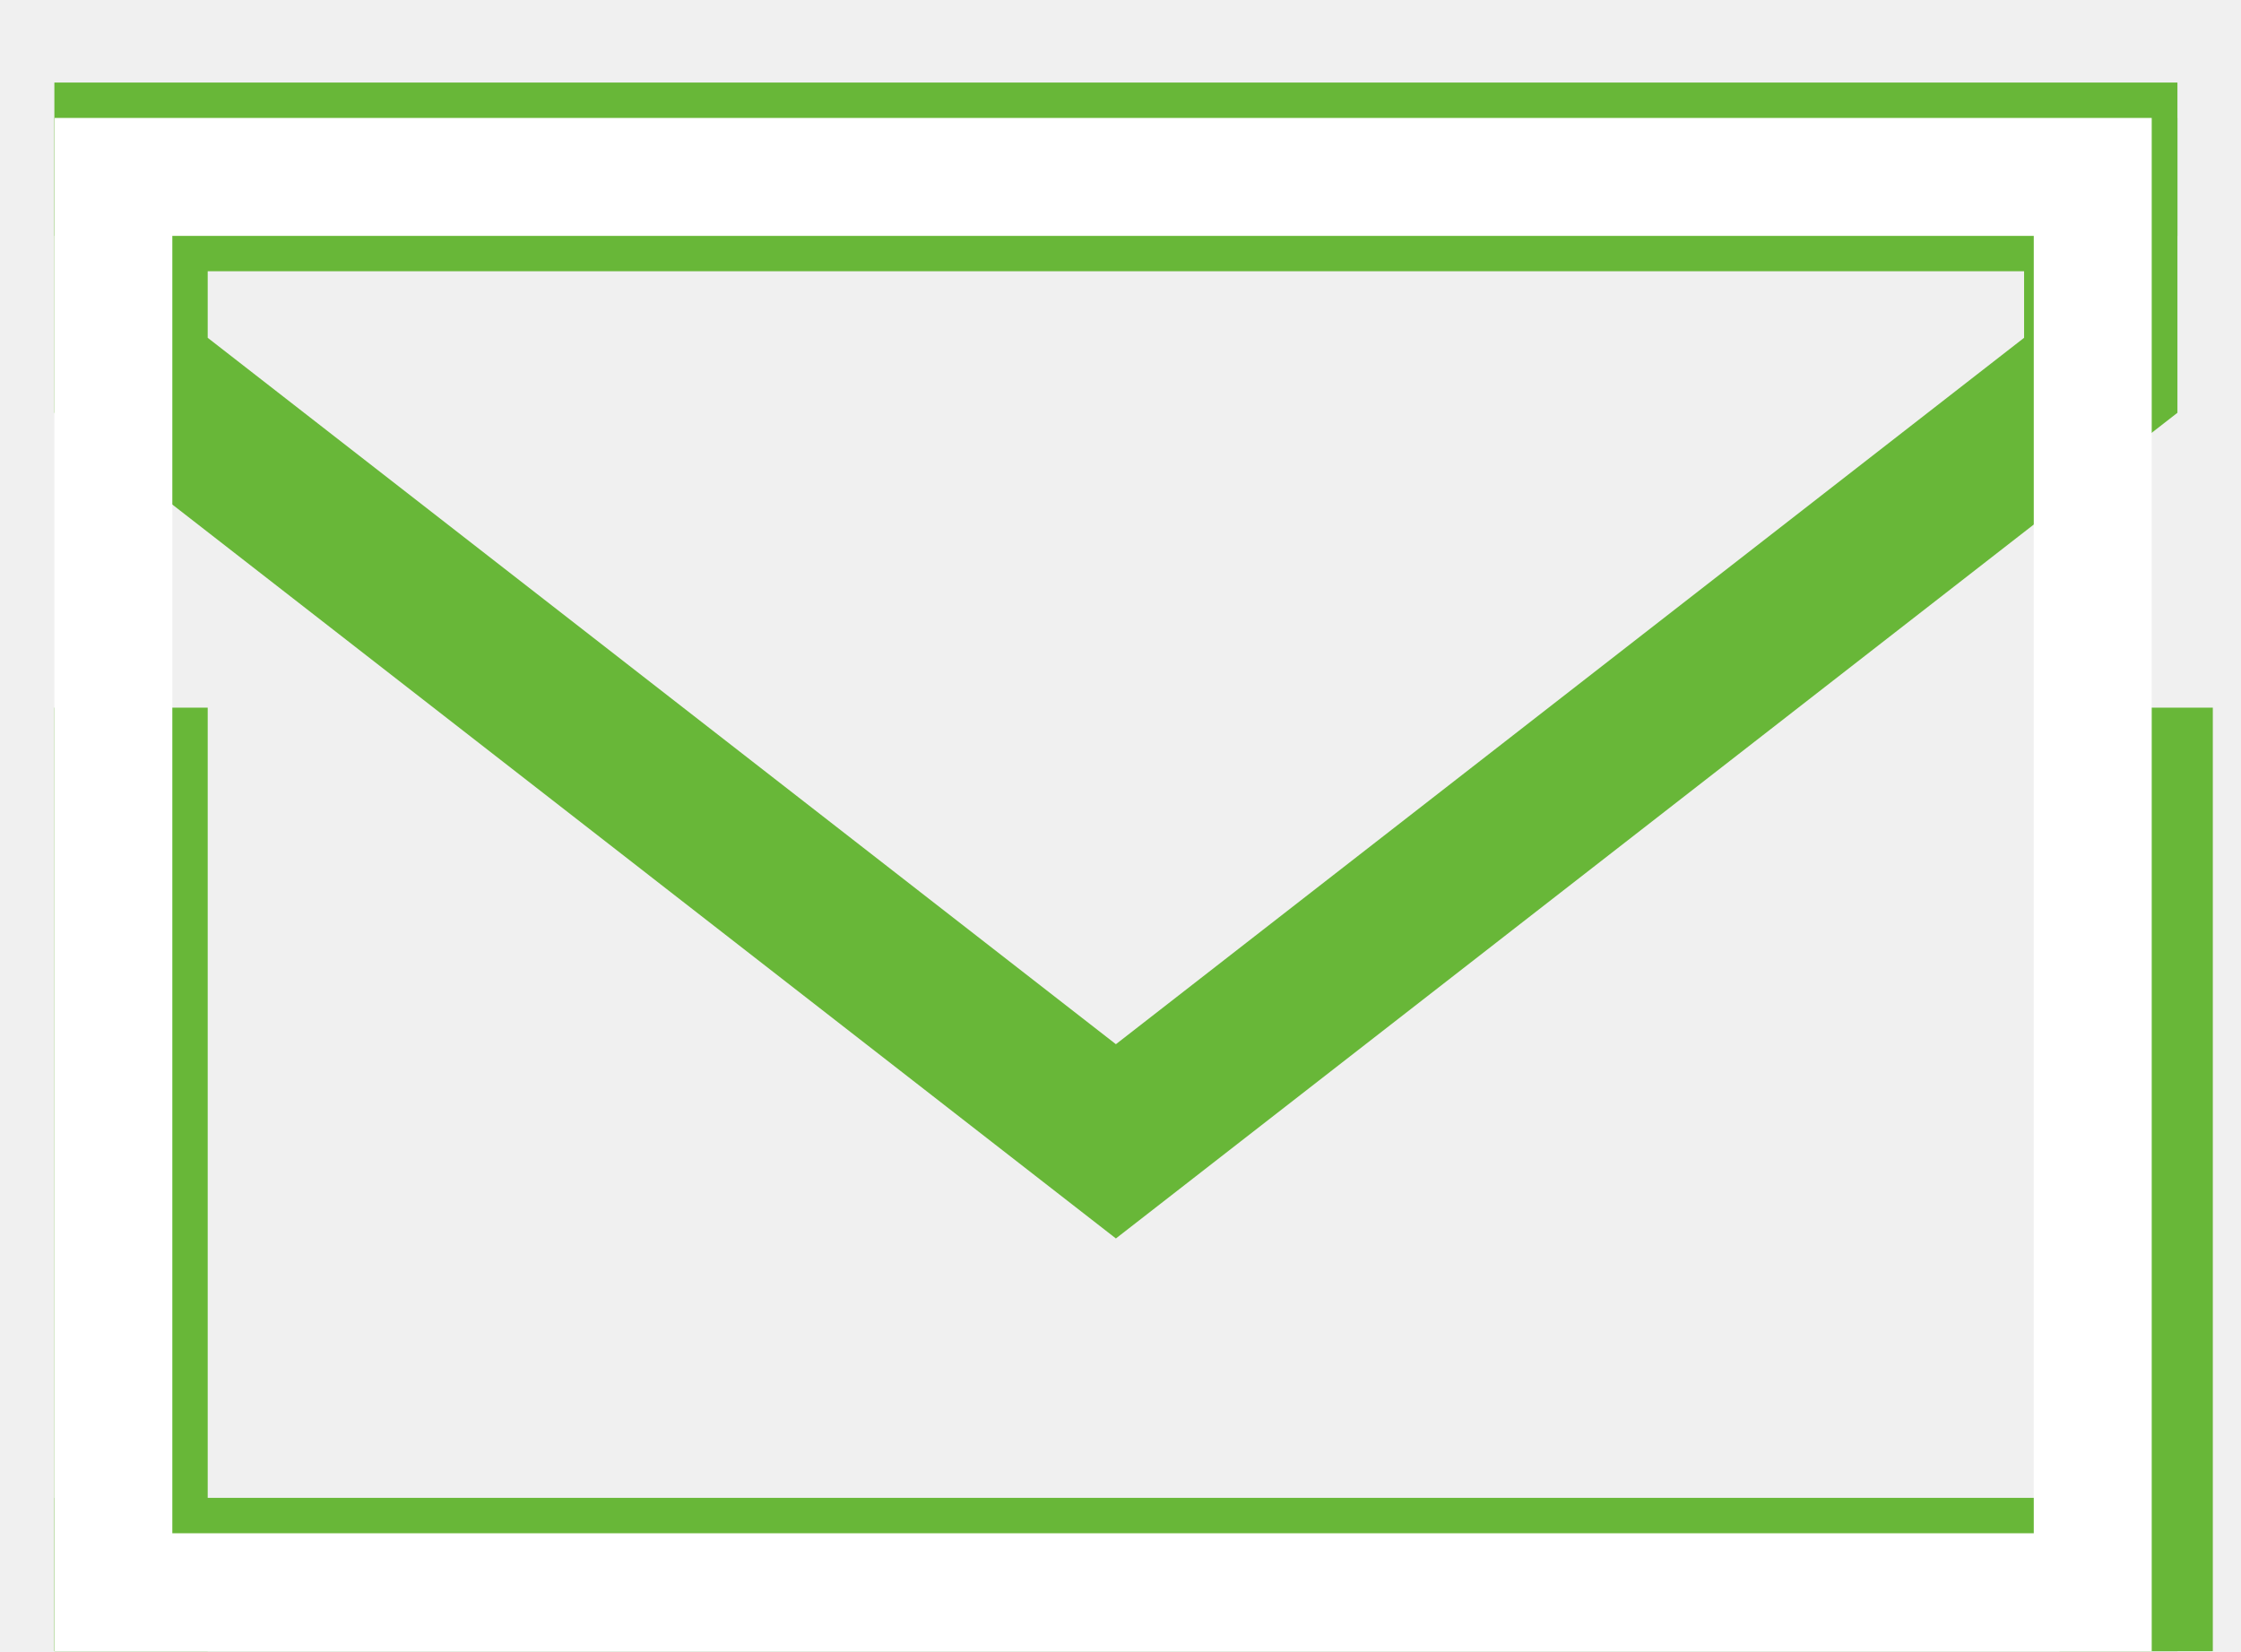
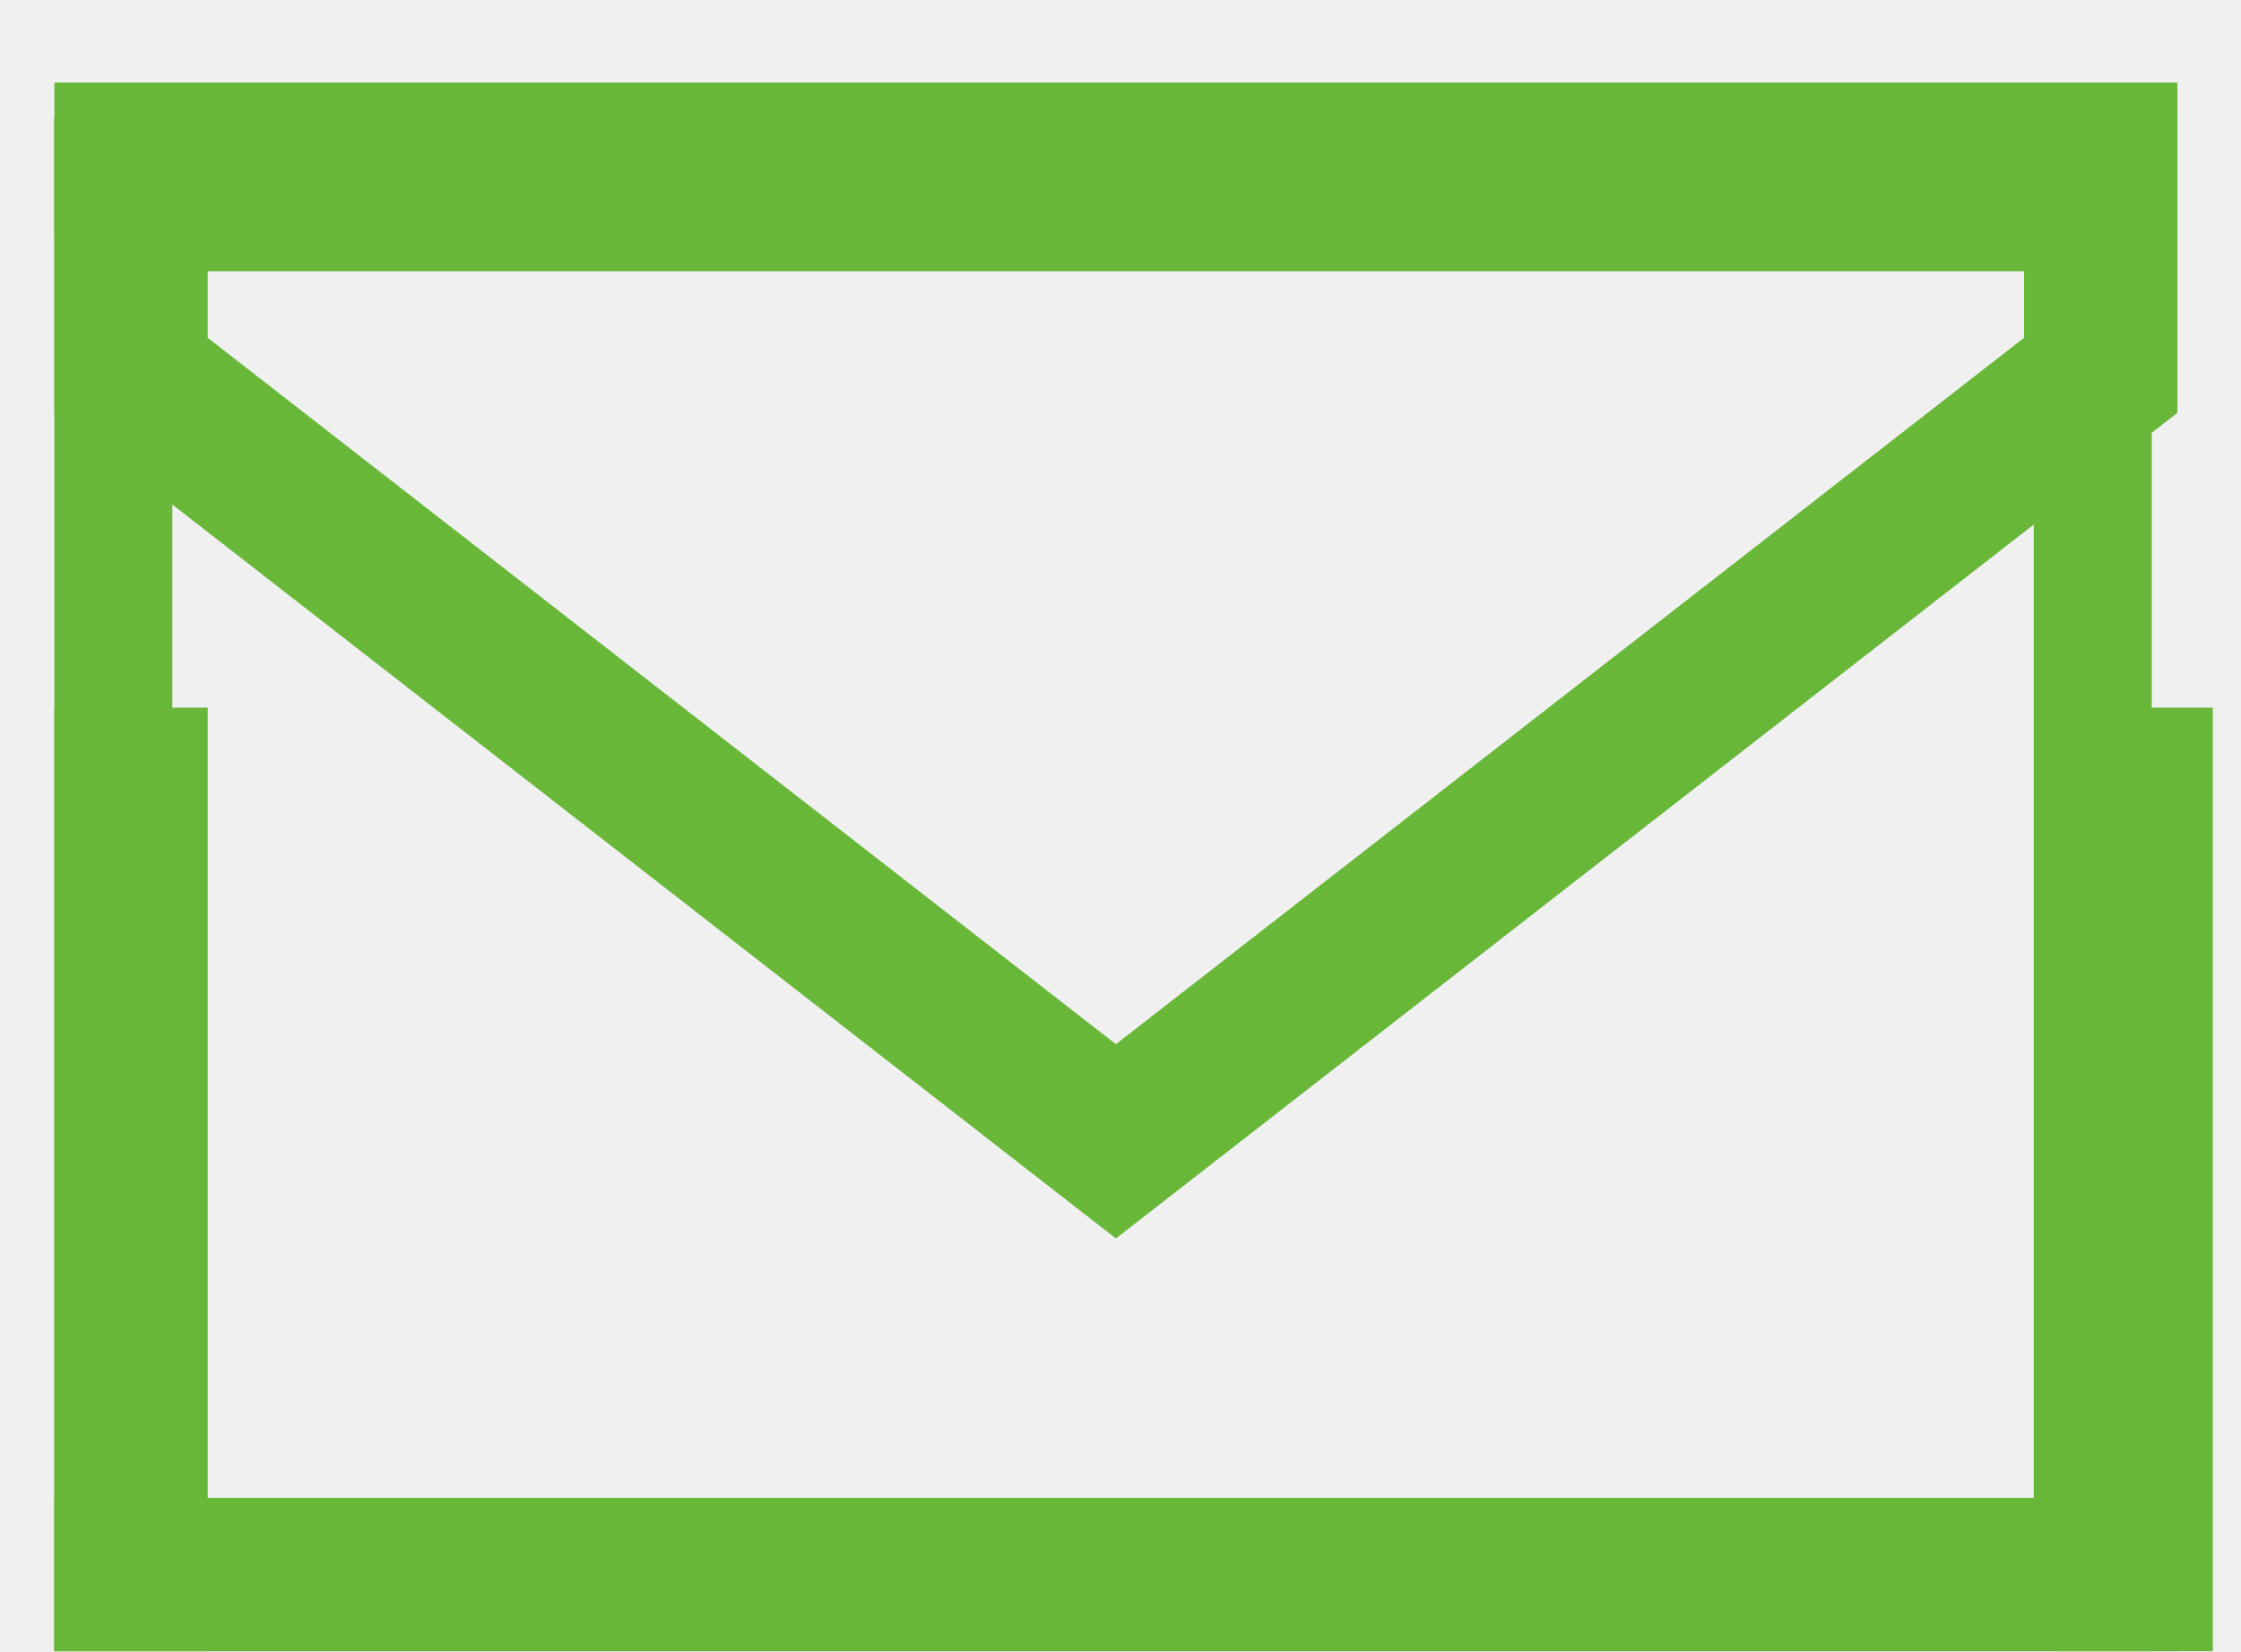
<svg xmlns="http://www.w3.org/2000/svg" width="19" height="14" viewBox="0 0 19 14" fill="none">
  <line x1="1.111" y1="6" x2="1.111" y2="14" stroke="#68B738" stroke-width="1.3" />
  <line x1="18.111" y1="6" x2="18.111" y2="14" stroke="#68B738" stroke-width="1.3" />
  <line x1="0.461" y1="13.35" x2="18.461" y2="13.35" stroke="#68B738" stroke-width="1.3" />
  <line x1="0.461" y1="1.35" x2="18.461" y2="1.35" stroke="#68B738" stroke-width="1.3" />
  <path d="M17.811 3.182L9.461 9.677L1.111 3.182V1.65H3.961L9.461 1.65H14.461H17.811V3.182Z" stroke="#68B738" stroke-width="1.3" />
-   <rect x="0.961" y="1.5" width="16.782" height="12" stroke="white" />
+   <rect x="0.961" y="1.5" width="16.782" height="12" stroke="#68B738" />
</svg>
